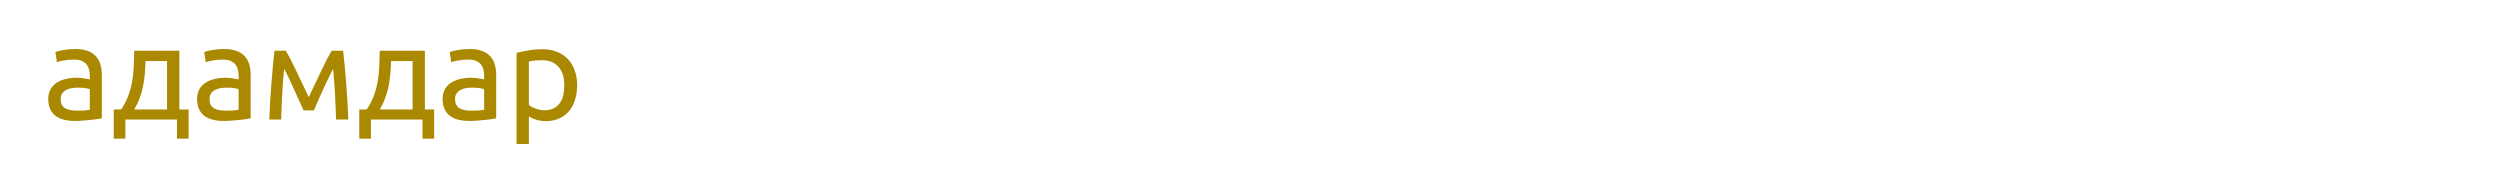
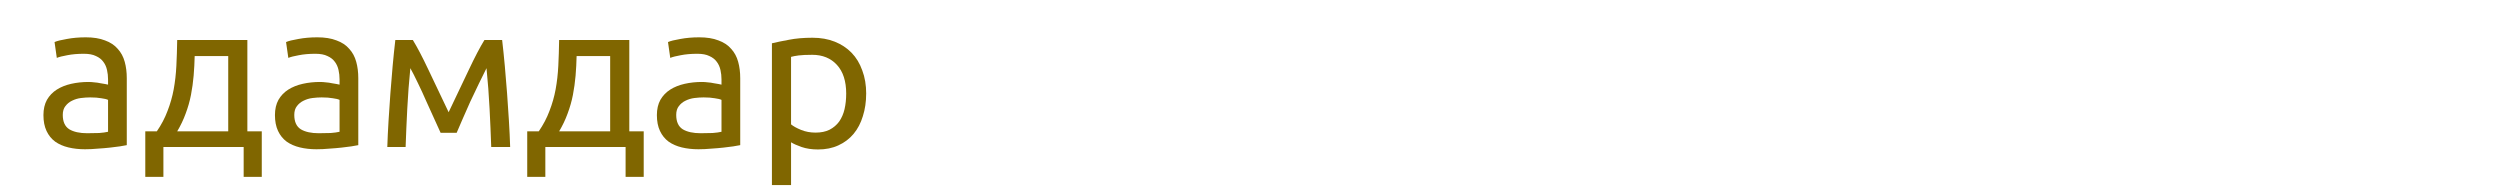
- <svg xmlns="http://www.w3.org/2000/svg" id="svg8" version="1.1" viewBox="0 0 600 40.6" height="40.6mm" width="600mm">
+ <svg xmlns="http://www.w3.org/2000/svg" id="svg8" version="1.1" viewBox="0 0 60 4.6" height="4.6mm" width="60mm">
  <defs id="defs2" />
-   <g transform="translate(0,-256.4)" id="layer1">
+   <g transform="translate(0,-292.4)" id="layer1">
    <g id="g62">
-       <g id="text376" style="font-style:normal;font-variant:normal;font-weight:normal;font-stretch:normal;font-size:19.756px;line-height:1.25;font-family:Ubuntu;-inkscape-font-specification:Ubuntu;letter-spacing:0px;word-spacing:0px;fill:#000000;fill-opacity:1;stroke:none;stroke-width:0.265" aria-label="адамдар">
-         <path id="path424" style="font-size:31.75px;fill:#aa8800;stroke-width:0.265" d="m 18.343,282.955 q 1.048,0 1.841,-0.032 0.826,-0.064 1.365,-0.191 v -4.921 q -0.318,-0.159 -1.048,-0.254 -0.699,-0.127 -1.714,-0.127 -0.667,0 -1.429,0.095 -0.73,0.095 -1.365,0.413 -0.603,0.286 -1.016,0.826 -0.413,0.508 -0.413,1.365 0,1.587 1.016,2.223 1.016,0.603 2.762,0.603 z m -0.254,-14.796 q 1.778,0 2.985,0.476 1.238,0.445 1.968,1.302 0.762,0.826 1.079,2 0.318,1.143 0.318,2.54 v 10.319 q -0.381,0.064 -1.079,0.191 -0.667,0.095 -1.524,0.191 -0.857,0.095 -1.873,0.159 -0.984,0.095 -1.968,0.095 -1.397,0 -2.572,-0.286 -1.175,-0.286 -2.032,-0.889 -0.857,-0.635 -1.333,-1.651 -0.476,-1.016 -0.476,-2.445 0,-1.365 0.54,-2.349 0.572,-0.984 1.524,-1.587 0.953,-0.603 2.223,-0.889 1.27,-0.286 2.667,-0.286 0.445,0 0.921,0.064 0.476,0.032 0.889,0.127 0.445,0.064 0.762,0.127 0.318,0.064 0.445,0.095 v -0.826 q 0,-0.73 -0.159,-1.429 -0.159,-0.73 -0.572,-1.27 -0.413,-0.572 -1.143,-0.889 -0.699,-0.349 -1.841,-0.349 -1.46,0 -2.572,0.222 -1.079,0.191 -1.619,0.413 l -0.349,-2.445 q 0.572,-0.254 1.905,-0.476 1.333,-0.254 2.889,-0.254 z" />
-         <path id="path426" style="font-size:31.75px;fill:#aa8800;stroke-width:0.265" d="m 27.297,282.669 h 1.778 q 1.048,-1.524 1.651,-3.143 0.635,-1.619 0.953,-3.334 0.318,-1.746 0.413,-3.619 0.095,-1.905 0.127,-4 h 10.827 v 14.097 h 2.223 v 7.017 h -2.794 v -4.604 h -12.383 v 4.604 h -2.794 z m 12.795,0 v -11.62 h -5.175 q -0.032,1.492 -0.159,3.016 -0.127,1.492 -0.413,2.985 -0.286,1.46 -0.826,2.889 -0.508,1.397 -1.302,2.731 z" />
-         <path id="path428" style="font-size:31.75px;fill:#aa8800;stroke-width:0.265" d="m 54.062,282.955 q 1.048,0 1.841,-0.032 0.826,-0.064 1.365,-0.191 v -4.921 q -0.318,-0.159 -1.048,-0.254 -0.699,-0.127 -1.714,-0.127 -0.667,0 -1.429,0.095 -0.73,0.095 -1.365,0.413 -0.603,0.286 -1.016,0.826 -0.413,0.508 -0.413,1.365 0,1.587 1.016,2.223 1.016,0.603 2.762,0.603 z m -0.254,-14.796 q 1.778,0 2.985,0.476 1.238,0.445 1.968,1.302 0.762,0.826 1.079,2 0.318,1.143 0.318,2.54 v 10.319 q -0.381,0.064 -1.079,0.191 -0.667,0.095 -1.524,0.191 -0.857,0.095 -1.873,0.159 -0.984,0.095 -1.968,0.095 -1.397,0 -2.572,-0.286 -1.175,-0.286 -2.032,-0.889 -0.857,-0.635 -1.333,-1.651 -0.476,-1.016 -0.476,-2.445 0,-1.365 0.54,-2.349 0.572,-0.984 1.524,-1.587 0.953,-0.603 2.223,-0.889 1.27,-0.286 2.667,-0.286 0.445,0 0.921,0.064 0.476,0.032 0.889,0.127 0.445,0.064 0.762,0.127 0.318,0.064 0.445,0.095 v -0.826 q 0,-0.73 -0.159,-1.429 -0.159,-0.73 -0.572,-1.27 -0.413,-0.572 -1.143,-0.889 -0.699,-0.349 -1.841,-0.349 -1.46,0 -2.572,0.222 -1.079,0.191 -1.619,0.413 l -0.349,-2.445 q 0.572,-0.254 1.905,-0.476 1.333,-0.254 2.889,-0.254 z" />
-         <path id="path430" style="font-size:31.75px;fill:#aa8800;stroke-width:0.265" d="m 68.191,272.922 q -0.318,3.143 -0.476,6.287 -0.159,3.111 -0.254,5.874 h -2.826 q 0.064,-1.937 0.191,-4.032 0.127,-2.127 0.286,-4.255 0.159,-2.159 0.349,-4.223 0.191,-2.095 0.413,-4 h 2.699 q 1.016,1.651 2.381,4.54 1.365,2.857 3.143,6.604 1.778,-3.747 3.143,-6.604 1.365,-2.889 2.381,-4.54 h 2.731 q 0.222,1.905 0.413,4 0.191,2.064 0.349,4.223 0.159,2.127 0.286,4.255 0.127,2.095 0.191,4.032 h -2.921 q -0.095,-2.762 -0.254,-5.874 -0.159,-3.143 -0.476,-6.287 -0.508,0.984 -1.175,2.381 -0.667,1.365 -1.333,2.794 -0.635,1.429 -1.206,2.731 -0.572,1.302 -0.889,2.064 h -2.477 q -0.349,-0.794 -0.953,-2.095 -0.572,-1.302 -1.238,-2.731 -0.635,-1.46 -1.302,-2.826 -0.667,-1.397 -1.175,-2.318 z" />
-         <path id="path432" style="font-size:31.75px;fill:#aa8800;stroke-width:0.265" d="m 86.224,282.669 h 1.778 q 1.048,-1.524 1.651,-3.143 0.635,-1.619 0.953,-3.334 0.318,-1.746 0.413,-3.619 0.095,-1.905 0.127,-4 h 10.827 v 14.097 h 2.223 v 7.017 h -2.794 v -4.604 H 89.018 v 4.604 h -2.794 z m 12.795,0 v -11.62 h -5.175 q -0.032,1.492 -0.159,3.016 -0.127,1.492 -0.413,2.985 -0.286,1.46 -0.826,2.889 -0.508,1.397 -1.302,2.731 z" />
-         <path id="path434" style="font-size:31.75px;fill:#aa8800;stroke-width:0.265" d="m 112.99,282.955 q 1.048,0 1.841,-0.032 0.826,-0.064 1.365,-0.191 v -4.921 q -0.318,-0.159 -1.048,-0.254 -0.699,-0.127 -1.714,-0.127 -0.667,0 -1.429,0.095 -0.73,0.095 -1.365,0.413 -0.603,0.286 -1.016,0.826 -0.413,0.508 -0.413,1.365 0,1.587 1.016,2.223 1.016,0.603 2.762,0.603 z m -0.254,-14.796 q 1.778,0 2.985,0.476 1.238,0.445 1.968,1.302 0.762,0.826 1.079,2 0.318,1.143 0.318,2.54 v 10.319 q -0.381,0.064 -1.079,0.191 -0.667,0.095 -1.524,0.191 -0.857,0.095 -1.873,0.159 -0.984,0.095 -1.968,0.095 -1.397,0 -2.572,-0.286 -1.175,-0.286 -2.032,-0.889 -0.857,-0.635 -1.333,-1.651 -0.476,-1.016 -0.476,-2.445 0,-1.365 0.54,-2.349 0.572,-0.984 1.524,-1.587 0.953,-0.603 2.223,-0.889 1.27,-0.286 2.667,-0.286 0.445,0 0.921,0.064 0.476,0.032 0.889,0.127 0.445,0.064 0.762,0.127 0.318,0.064 0.445,0.095 v -0.826 q 0,-0.73 -0.159,-1.429 -0.159,-0.73 -0.572,-1.27 -0.413,-0.572 -1.143,-0.889 -0.699,-0.349 -1.841,-0.349 -1.46,0 -2.572,0.222 -1.079,0.191 -1.619,0.413 l -0.349,-2.445 q 0.572,-0.254 1.905,-0.476 1.333,-0.254 2.889,-0.254 z" />
-         <path id="path436" style="font-size:31.75px;fill:#aa8800;stroke-width:0.265" d="m 135.437,276.859 q 0,-2.889 -1.429,-4.445 -1.429,-1.556 -3.81,-1.556 -1.333,0 -2.095,0.095 -0.73,0.095 -1.175,0.222 v 10.414 q 0.54,0.445 1.556,0.857 1.016,0.413 2.223,0.413 1.27,0 2.159,-0.445 0.921,-0.476 1.492,-1.27 0.572,-0.826 0.826,-1.905 0.254,-1.111 0.254,-2.381 z m 3.08,0 q 0,1.873 -0.508,3.461 -0.476,1.587 -1.429,2.731 -0.953,1.143 -2.349,1.778 -1.365,0.635 -3.143,0.635 -1.429,0 -2.54,-0.381 -1.079,-0.381 -1.619,-0.73 v 6.604 h -2.953 v -21.876 q 1.048,-0.254 2.603,-0.54 1.587,-0.318 3.651,-0.318 1.905,0 3.429,0.603 1.524,0.603 2.603,1.714 1.079,1.111 1.651,2.731 0.603,1.587 0.603,3.588 z" />
+       <text id="text468" y="165.906" x="21.281" style="font-style:normal;font-variant:normal;font-weight:normal;font-stretch:normal;font-size:6.35px;line-height:1.25;font-family:Ubuntu;-inkscape-font-specification:Ubuntu;letter-spacing:0px;word-spacing:0px;fill:#806600;fill-opacity:1;stroke:none;stroke-width:0.265" xml:space="preserve">
+         <tspan style="font-size:6.35px;fill:#806600;stroke-width:0.265" y="171.827" x="21.281" id="tspan466" />
+       </text>
+       <g id="flowRoot470" style="font-style:normal;font-variant:normal;font-weight:normal;font-stretch:normal;font-size:18.667px;line-height:1.25;font-family:Ubuntu;-inkscape-font-specification:Ubuntu;letter-spacing:0px;word-spacing:0px;fill:#000000;fill-opacity:1;stroke:none" transform="matrix(0.2645833,0,0,0.2645833,-15.74694,390.0566)" aria-label="адамдар">
+         <path id="path512" style="fill:#806600" d="m 67.431,-357.012 q 0.616,0 1.083,-0.019 0.485,-0.037 0.803,-0.112 v -2.893 q -0.187,-0.093 -0.616,-0.149 -0.411,-0.075 -1.008,-0.075 -0.392,0 -0.84,0.056 -0.429,0.056 -0.803,0.243 -0.355,0.168 -0.597,0.485 -0.243,0.299 -0.243,0.803 0,0.933 0.597,1.307 0.597,0.355 1.624,0.355 z m -0.149,-8.699 q 1.045,0 1.755,0.28 0.728,0.261 1.157,0.765 0.448,0.485 0.635,1.176 0.187,0.672 0.187,1.493 v 6.067 q -0.224,0.037 -0.635,0.112 -0.392,0.056 -0.896,0.112 -0.504,0.056 -1.101,0.093 -0.579,0.056 -1.157,0.056 -0.821,0 -1.512,-0.168 -0.691,-0.168 -1.195,-0.523 -0.504,-0.373 -0.784,-0.971 -0.28,-0.597 -0.28,-1.437 0,-0.803 0.317,-1.381 0.336,-0.579 0.896,-0.933 0.56,-0.355 1.307,-0.523 0.747,-0.168 1.568,-0.168 0.261,0 0.541,0.037 0.28,0.019 0.523,0.075 0.261,0.037 0.448,0.075 0.187,0.037 0.261,0.056 v -0.485 q 0,-0.429 -0.093,-0.84 -0.093,-0.429 -0.336,-0.747 -0.243,-0.336 -0.672,-0.523 -0.411,-0.205 -1.083,-0.205 -0.859,0 -1.512,0.131 -0.635,0.112 -0.952,0.243 l -0.205,-1.437 q 0.336,-0.149 1.12,-0.28 0.784,-0.149 1.699,-0.149 z" />
+         <path id="path514" style="fill:#806600" d="m 72.695,-357.18 h 1.045 q 0.616,-0.896 0.971,-1.848 0.373,-0.952 0.56,-1.96 0.187,-1.027 0.243,-2.128 0.056,-1.12 0.075,-2.352 h 6.365 v 8.288 h 1.307 v 4.125 h -1.643 v -2.707 h -7.28 v 2.707 h -1.643 z m 7.523,0 v -6.832 h -3.043 q -0.019,0.877 -0.093,1.773 -0.075,0.877 -0.243,1.755 -0.168,0.859 -0.485,1.699 -0.299,0.821 -0.765,1.605 z" />
+         <path id="path516" style="fill:#806600" d="m 88.431,-357.012 q 0.616,0 1.083,-0.019 0.485,-0.037 0.803,-0.112 v -2.893 q -0.187,-0.093 -0.616,-0.149 -0.411,-0.075 -1.008,-0.075 -0.392,0 -0.84,0.056 -0.429,0.056 -0.803,0.243 -0.355,0.168 -0.597,0.485 -0.243,0.299 -0.243,0.803 0,0.933 0.597,1.307 0.597,0.355 1.624,0.355 z m -0.149,-8.699 q 1.045,0 1.755,0.28 0.728,0.261 1.157,0.765 0.448,0.485 0.635,1.176 0.187,0.672 0.187,1.493 v 6.067 q -0.224,0.037 -0.635,0.112 -0.392,0.056 -0.896,0.112 -0.504,0.056 -1.101,0.093 -0.579,0.056 -1.157,0.056 -0.821,0 -1.512,-0.168 -0.691,-0.168 -1.195,-0.523 -0.504,-0.373 -0.784,-0.971 -0.28,-0.597 -0.28,-1.437 0,-0.803 0.317,-1.381 0.336,-0.579 0.896,-0.933 0.56,-0.355 1.307,-0.523 0.747,-0.168 1.568,-0.168 0.261,0 0.541,0.037 0.28,0.019 0.523,0.075 0.261,0.037 0.448,0.075 0.187,0.037 0.261,0.056 v -0.485 q 0,-0.429 -0.093,-0.84 -0.093,-0.429 -0.336,-0.747 -0.243,-0.336 -0.672,-0.523 -0.411,-0.205 -1.083,-0.205 -0.859,0 -1.512,0.131 -0.635,0.112 -0.952,0.243 l -0.205,-1.437 q 0.336,-0.149 1.12,-0.28 0.784,-0.149 1.699,-0.149 z" />
+         <path id="path518" style="fill:#806600" d="m 96.738,-362.911 q -0.187,1.848 -0.28,3.696 -0.093,1.829 -0.149,3.453 h -1.661 q 0.037,-1.139 0.112,-2.371 0.075,-1.251 0.168,-2.501 0.093,-1.269 0.205,-2.483 0.112,-1.232 0.243,-2.352 h 1.587 q 0.597,0.971 1.4,2.669 0.803,1.68 1.848,3.883 1.045,-2.203 1.848,-3.883 0.803,-1.699 1.4,-2.669 h 1.605 q 0.131,1.12 0.243,2.352 0.112,1.213 0.205,2.483 0.093,1.251 0.168,2.501 0.075,1.232 0.112,2.371 h -1.717 q -0.056,-1.624 -0.149,-3.453 -0.093,-1.848 -0.28,-3.696 -0.299,0.579 -0.691,1.4 -0.392,0.803 -0.784,1.643 -0.373,0.84 -0.709,1.605 -0.336,0.765 -0.523,1.213 h -1.456 q -0.205,-0.467 -0.56,-1.232 -0.336,-0.765 -0.728,-1.605 -0.373,-0.859 -0.765,-1.661 -0.392,-0.821 -0.691,-1.363 z" />
+         <path id="path520" style="fill:#806600" d="m 107.34,-357.18 h 1.045 q 0.616,-0.896 0.971,-1.848 0.373,-0.952 0.56,-1.96 0.187,-1.027 0.243,-2.128 0.056,-1.12 0.075,-2.352 h 6.365 v 8.288 h 1.307 v 4.125 h -1.643 v -2.707 h -7.28 v 2.707 h -1.643 z m 7.523,0 v -6.832 h -3.043 q -0.019,0.877 -0.093,1.773 -0.075,0.877 -0.243,1.755 -0.168,0.859 -0.485,1.699 -0.299,0.821 -0.765,1.605 z" />
+         <path id="path522" style="fill:#806600" d="m 123.076,-357.012 q 0.616,0 1.083,-0.019 0.485,-0.037 0.803,-0.112 v -2.893 q -0.187,-0.093 -0.616,-0.149 -0.411,-0.075 -1.008,-0.075 -0.392,0 -0.84,0.056 -0.429,0.056 -0.803,0.243 -0.355,0.168 -0.597,0.485 -0.243,0.299 -0.243,0.803 0,0.933 0.597,1.307 0.597,0.355 1.624,0.355 z m -0.149,-8.699 q 1.045,0 1.755,0.28 0.728,0.261 1.157,0.765 0.448,0.485 0.635,1.176 0.187,0.672 0.187,1.493 v 6.067 q -0.224,0.037 -0.635,0.112 -0.392,0.056 -0.896,0.112 -0.504,0.056 -1.101,0.093 -0.579,0.056 -1.157,0.056 -0.821,0 -1.512,-0.168 -0.691,-0.168 -1.195,-0.523 -0.504,-0.373 -0.784,-0.971 -0.28,-0.597 -0.28,-1.437 0,-0.803 0.317,-1.381 0.336,-0.579 0.896,-0.933 0.56,-0.355 1.307,-0.523 0.747,-0.168 1.568,-0.168 0.261,0 0.541,0.037 0.28,0.019 0.523,0.075 0.261,0.037 0.448,0.075 0.187,0.037 0.261,0.056 v -0.485 q 0,-0.429 -0.093,-0.84 -0.093,-0.429 -0.336,-0.747 -0.243,-0.336 -0.672,-0.523 -0.411,-0.205 -1.083,-0.205 -0.859,0 -1.512,0.131 -0.635,0.112 -0.952,0.243 l -0.205,-1.437 q 0.336,-0.149 1.12,-0.28 0.784,-0.149 1.699,-0.149 z" />
+         <path id="path524" style="fill:#806600" d="m 136.274,-360.596 q 0,-1.699 -0.84,-2.613 -0.84,-0.915 -2.24,-0.915 -0.784,0 -1.232,0.056 -0.429,0.056 -0.691,0.131 v 6.123 q 0.317,0.261 0.915,0.504 0.597,0.243 1.307,0.243 0.747,0 1.269,-0.261 0.541,-0.28 0.877,-0.747 0.336,-0.485 0.485,-1.12 0.149,-0.653 0.149,-1.4 z m 1.811,0 q 0,1.101 -0.299,2.035 -0.28,0.933 -0.84,1.605 -0.56,0.672 -1.381,1.045 -0.803,0.373 -1.848,0.373 -0.84,0 -1.493,-0.224 -0.635,-0.224 -0.952,-0.429 v 3.883 h -1.736 v -12.861 q 0.616,-0.149 1.531,-0.317 0.933,-0.187 2.147,-0.187 1.12,0 2.016,0.355 0.896,0.355 1.531,1.008 0.635,0.653 0.971,1.605 0.355,0.933 0.355,2.109 z" />
      </g>
    </g>
  </g>
</svg>
